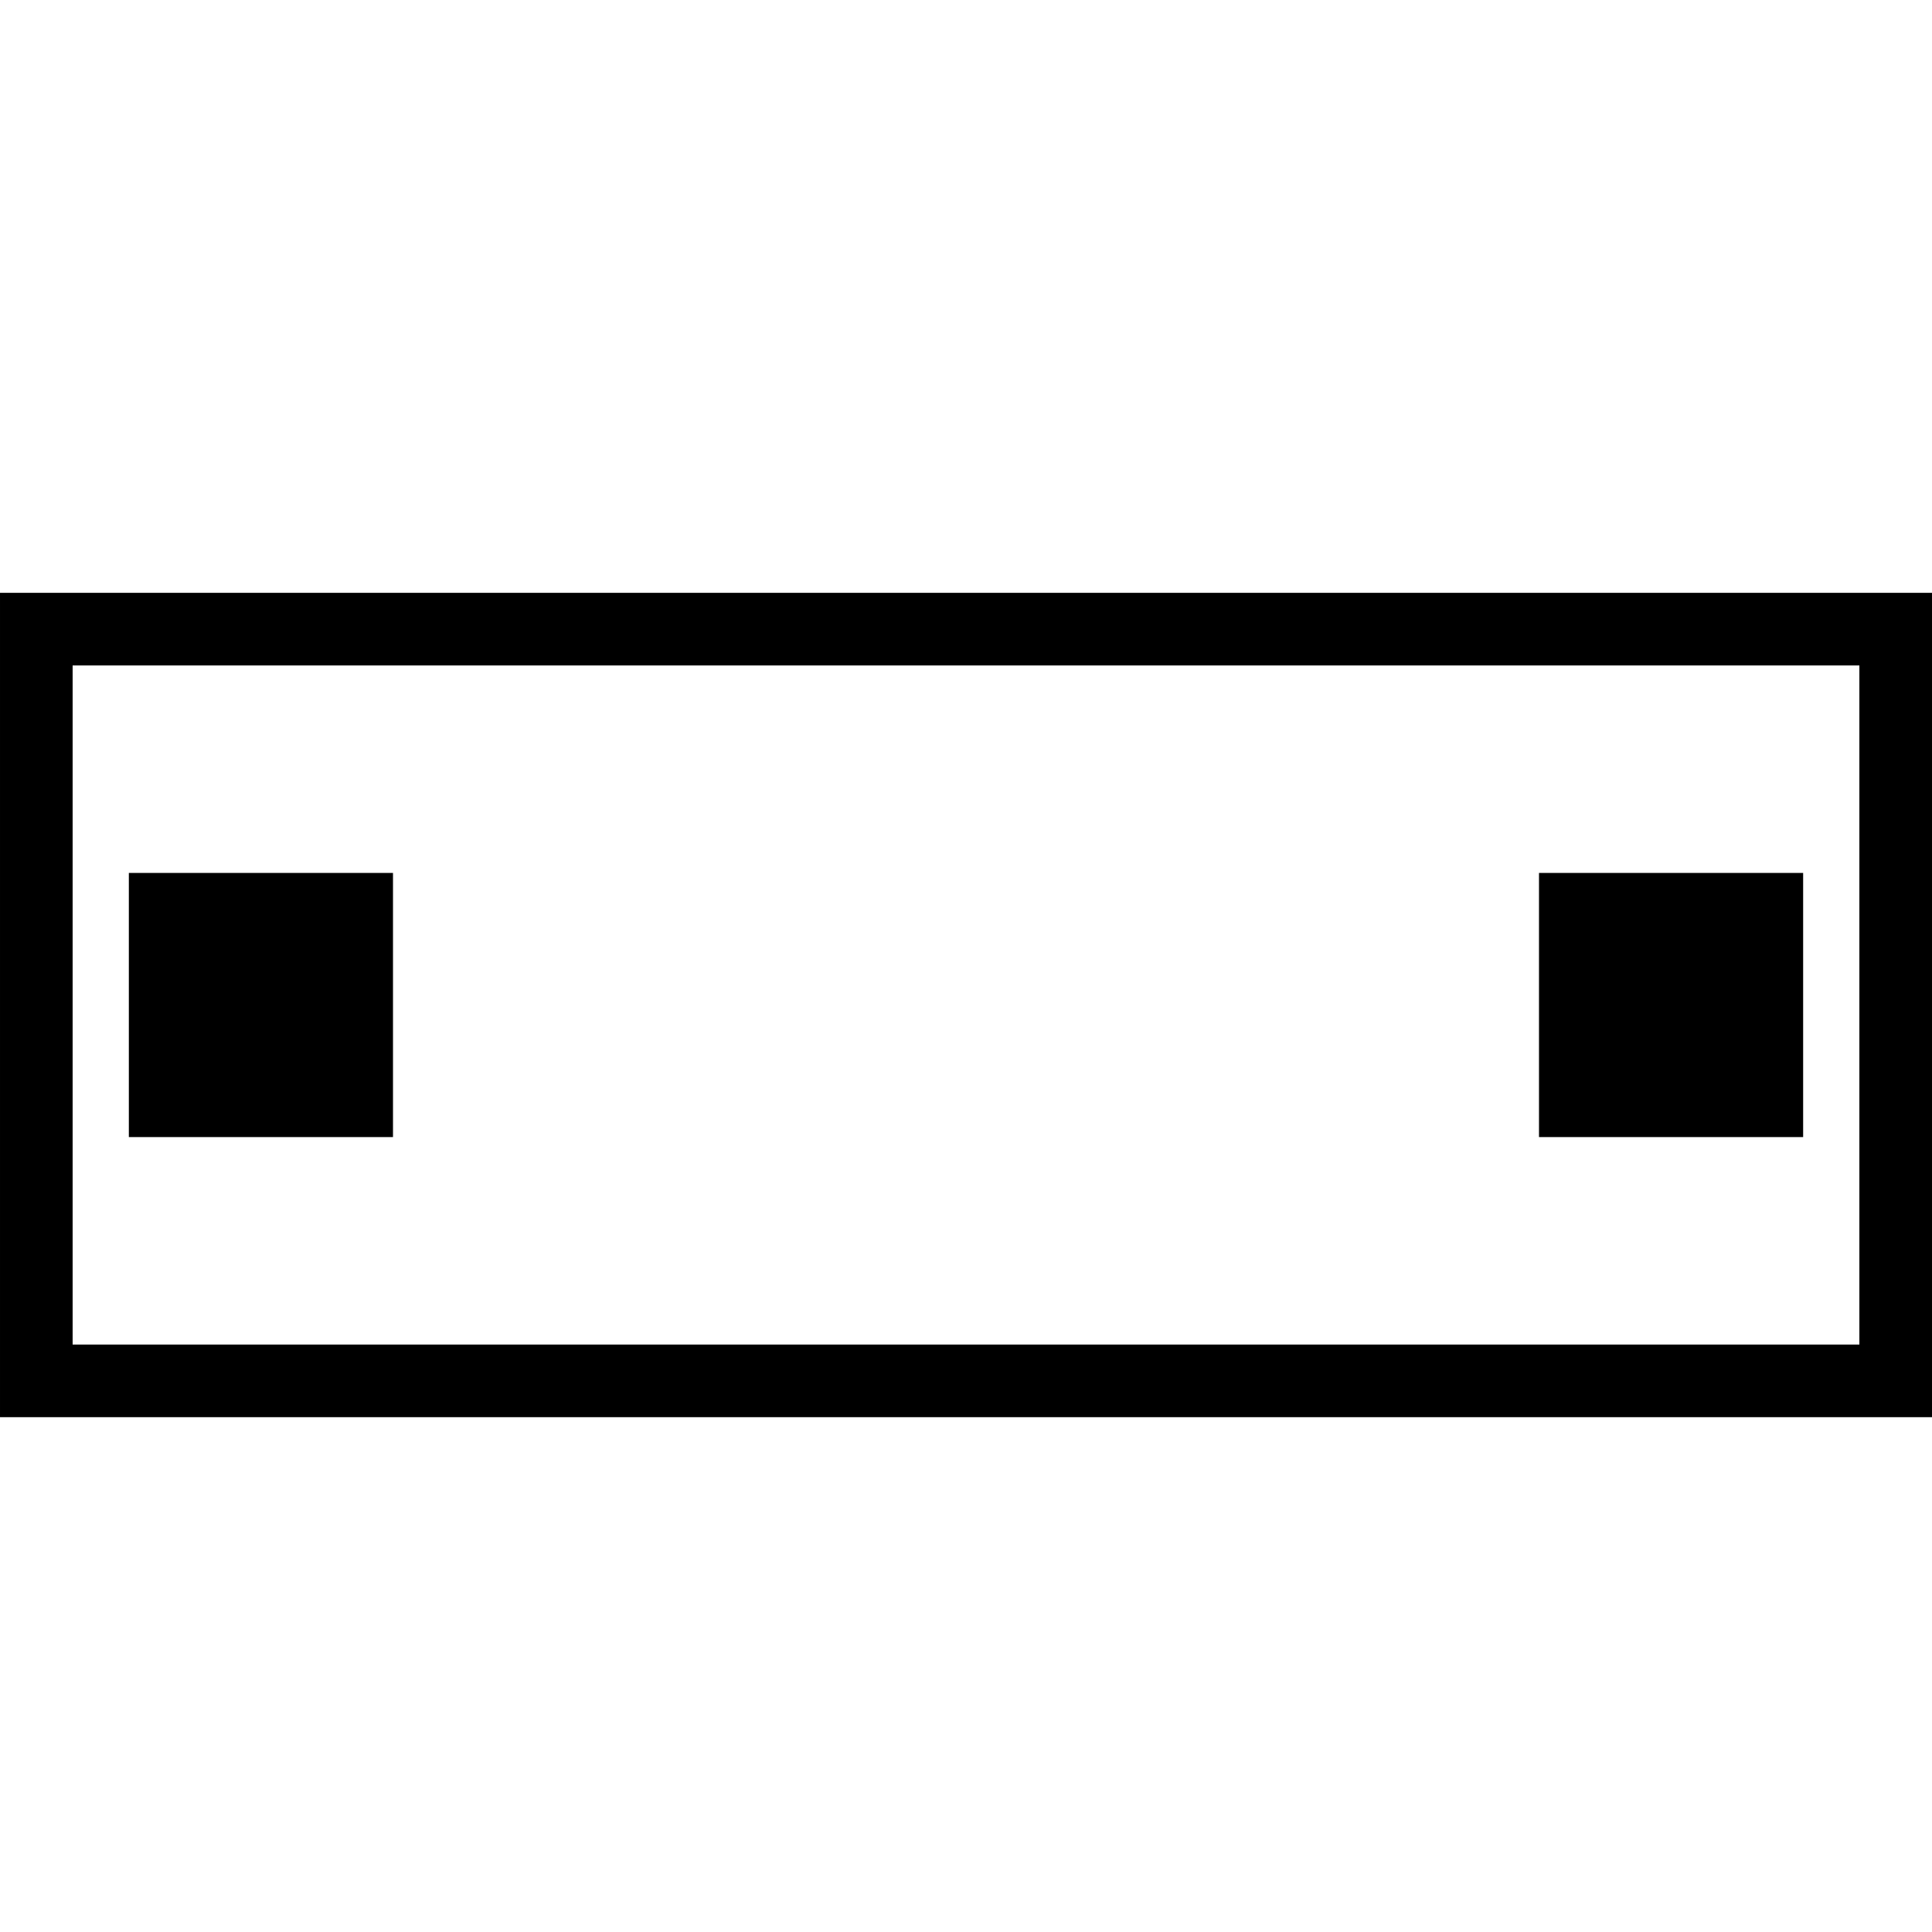
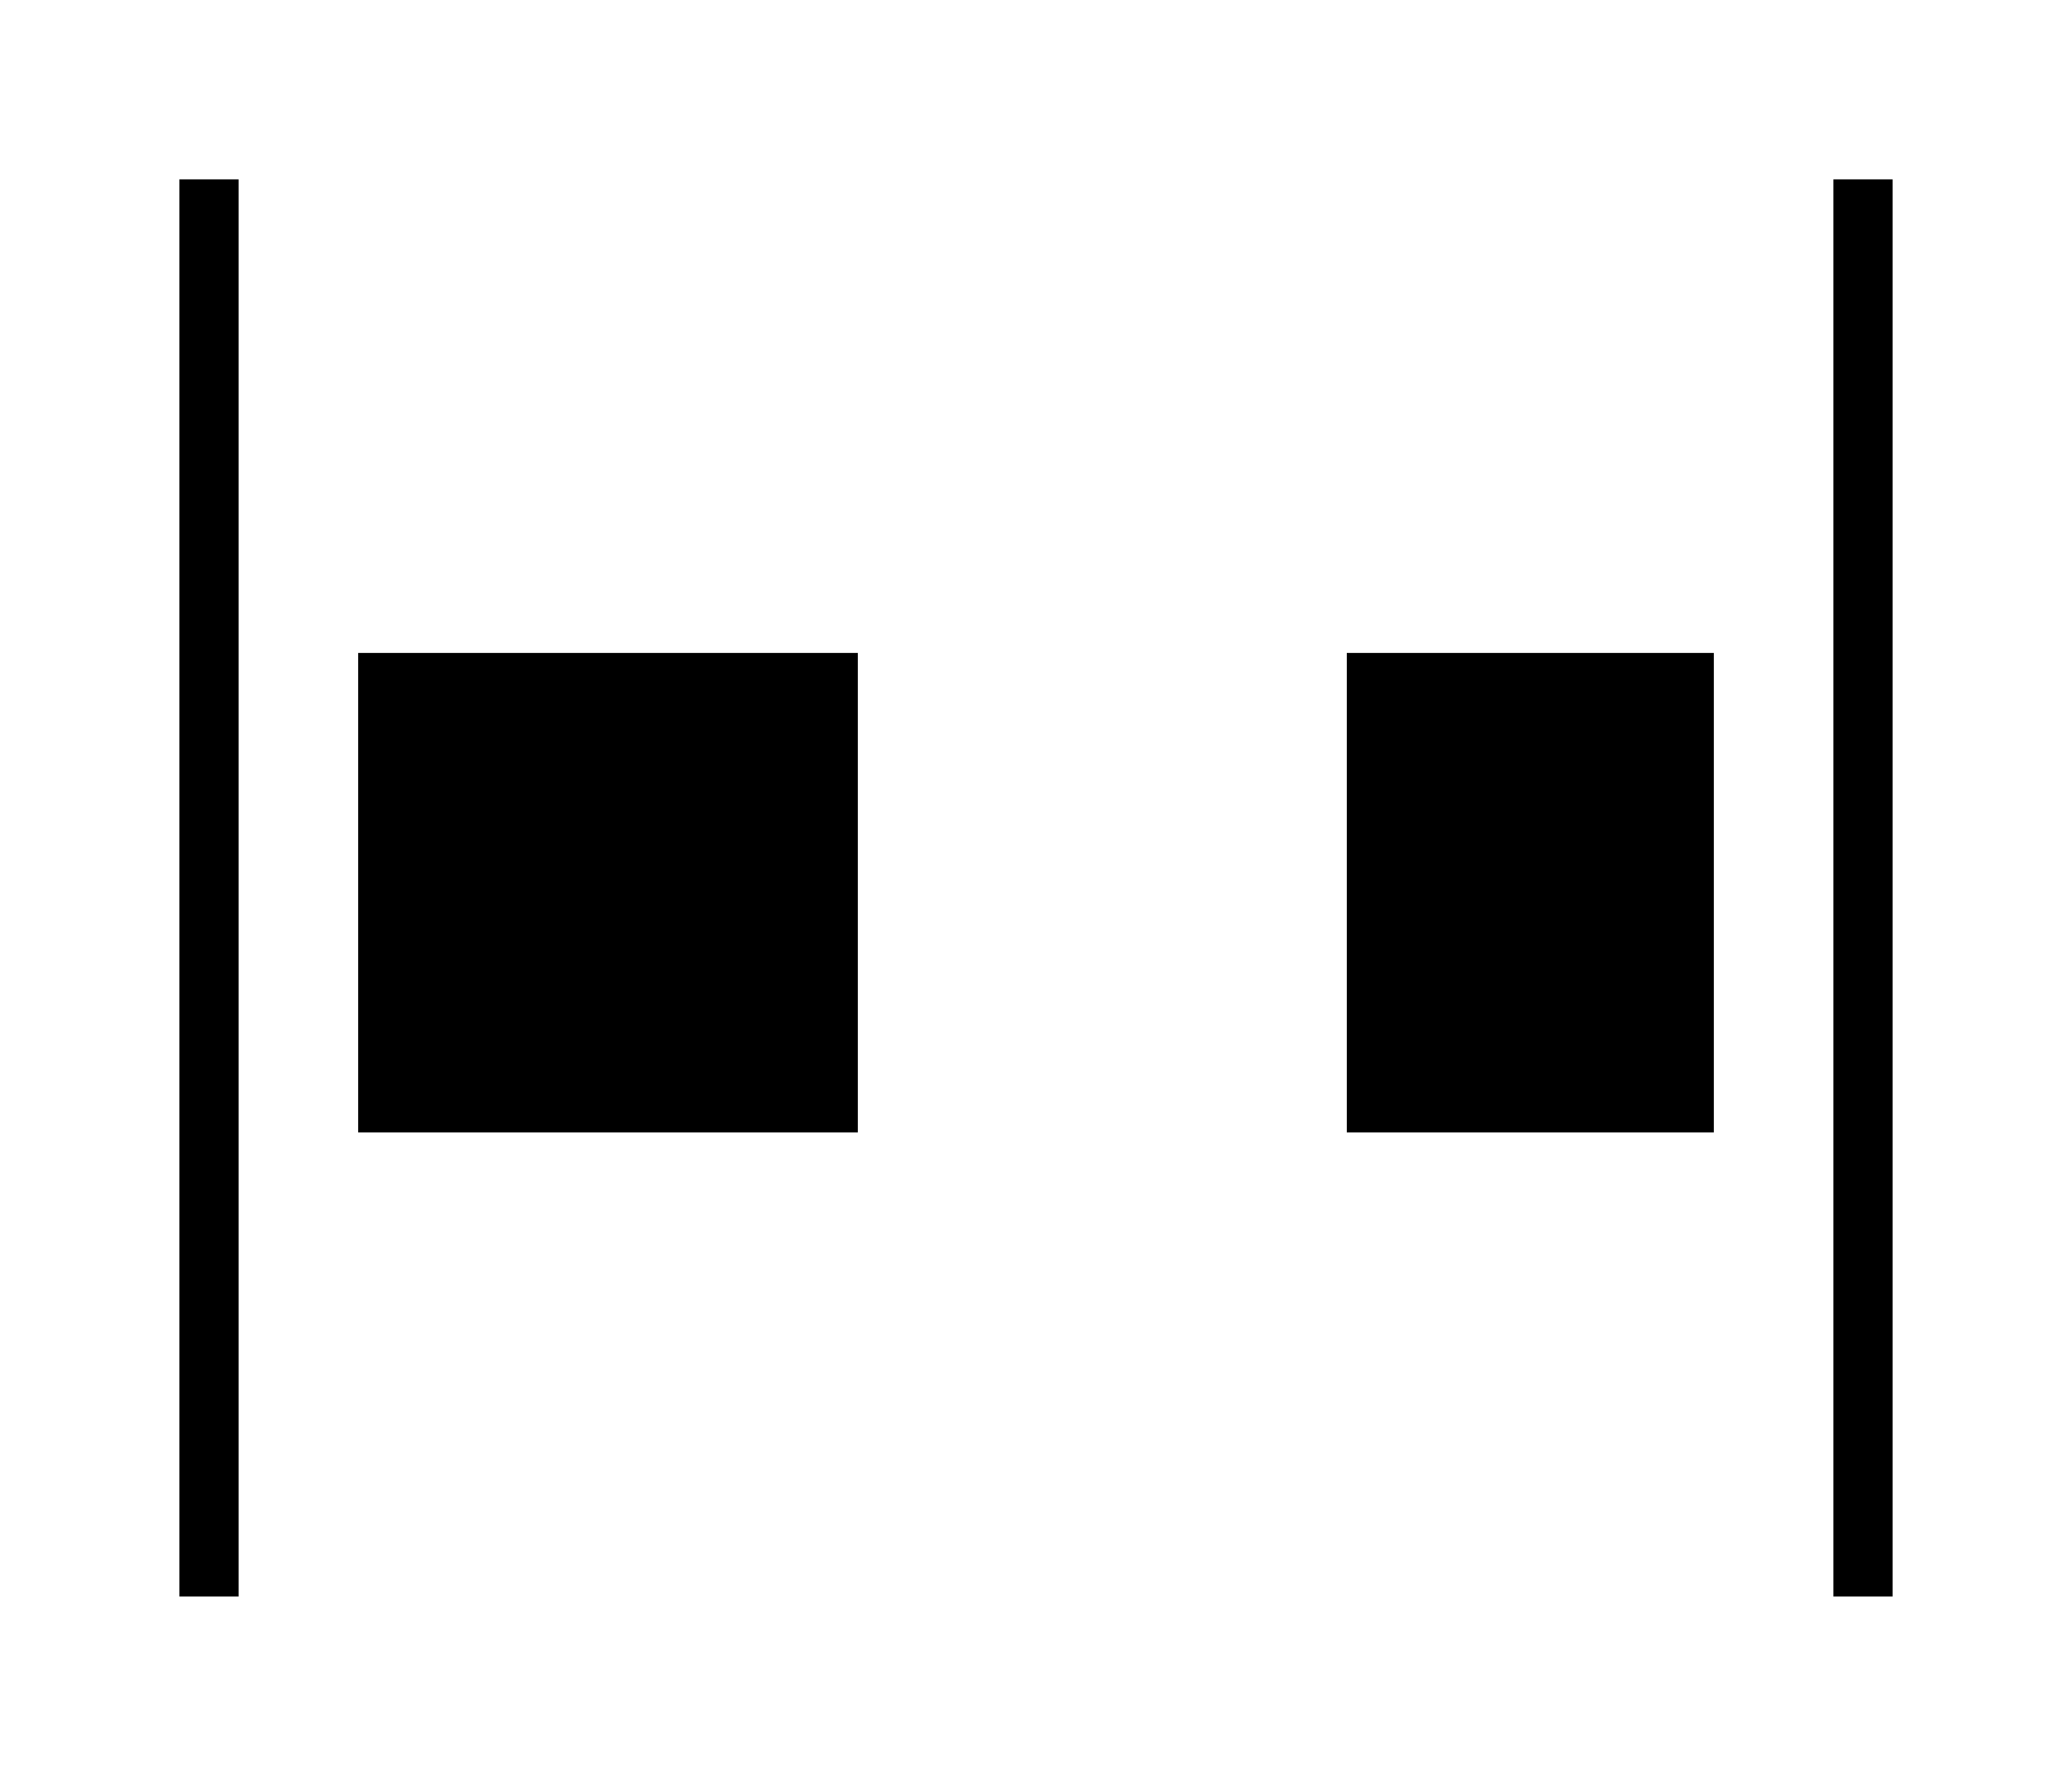
- <svg xmlns="http://www.w3.org/2000/svg" id="svg1346" version="1.1" viewBox="0 0 512 512" height="512" width="512">
-   <defs id="defs1340" />
-   <g transform="translate(0,-161.5333)" id="layer1">
-     <g transform="matrix(3.779528,0,0,3.779528,-484.3447,-770.3516)" id="g1053">
-       <rect y="128.15" x="-382.028" height="135.467" width="135.467" id="rect973" style="fill:none;fill-opacity:0.588;stroke-width:0.859" transform="rotate(-90)" />
-       <path id="path975" d="m 128.15,345.93 h 2.545 132.922 V 288.129 H 128.15 Z m 5.092,-5.092 v -47.617 h 125.282 v 47.617 z" style="color:#000000;font-style:normal;font-variant:normal;font-weight:normal;font-stretch:normal;font-size:medium;line-height:normal;font-family:sans-serif;font-variant-ligatures:normal;font-variant-position:normal;font-variant-caps:normal;font-variant-numeric:normal;font-variant-alternates:normal;font-feature-settings:normal;text-indent:0;text-align:start;text-decoration:none;text-decoration-line:none;text-decoration-style:solid;text-decoration-color:#000000;letter-spacing:normal;word-spacing:normal;text-transform:none;writing-mode:lr-tb;direction:ltr;text-orientation:mixed;dominant-baseline:auto;baseline-shift:baseline;text-anchor:start;white-space:normal;shape-padding:0;clip-rule:nonzero;display:inline;overflow:visible;visibility:visible;opacity:1;isolation:auto;mix-blend-mode:normal;color-interpolation:sRGB;color-interpolation-filters:linearRGB;solid-color:#000000;solid-opacity:1;vector-effect:none;fill:#000000;fill-opacity:1;fill-rule:nonzero;stroke:none;stroke-width:5.093;stroke-linecap:butt;stroke-linejoin:miter;stroke-miterlimit:4;stroke-dasharray:none;stroke-dashoffset:0;stroke-opacity:1;color-rendering:auto;image-rendering:auto;shape-rendering:auto;text-rendering:auto;enable-background:accumulate" />
-       <rect y="307.769" x="-254.581" height="18.521" width="18.521" id="rect977" style="fill:#000000;fill-opacity:1;stroke:none;stroke-width:3.204;stroke-miterlimit:4;stroke-dasharray:none;stroke-opacity:1" transform="scale(-1,1)" />
-       <rect y="307.769" x="-155.705" height="18.521" width="18.521" id="rect981" style="fill:#000000;fill-opacity:1;stroke:none;stroke-width:3.204;stroke-miterlimit:4;stroke-dasharray:none;stroke-opacity:1" transform="scale(-1,1)" />
-     </g>
-   </g>
+ <svg xmlns="http://www.w3.org/2000/svg" id="Layer_1" data-name="Layer 1" viewBox="0 0 35 30">
+   <rect x="30.97" y="3.03" width="1" height="23.94" />
+   <rect x="3.03" y="3.03" width="1" height="23.94" />
+   <rect x="6.05" y="11.03" width="8.44" height="8.1" />
+   <rect x="22.75" y="11.03" width="6.2" height="8.1" />
</svg>
